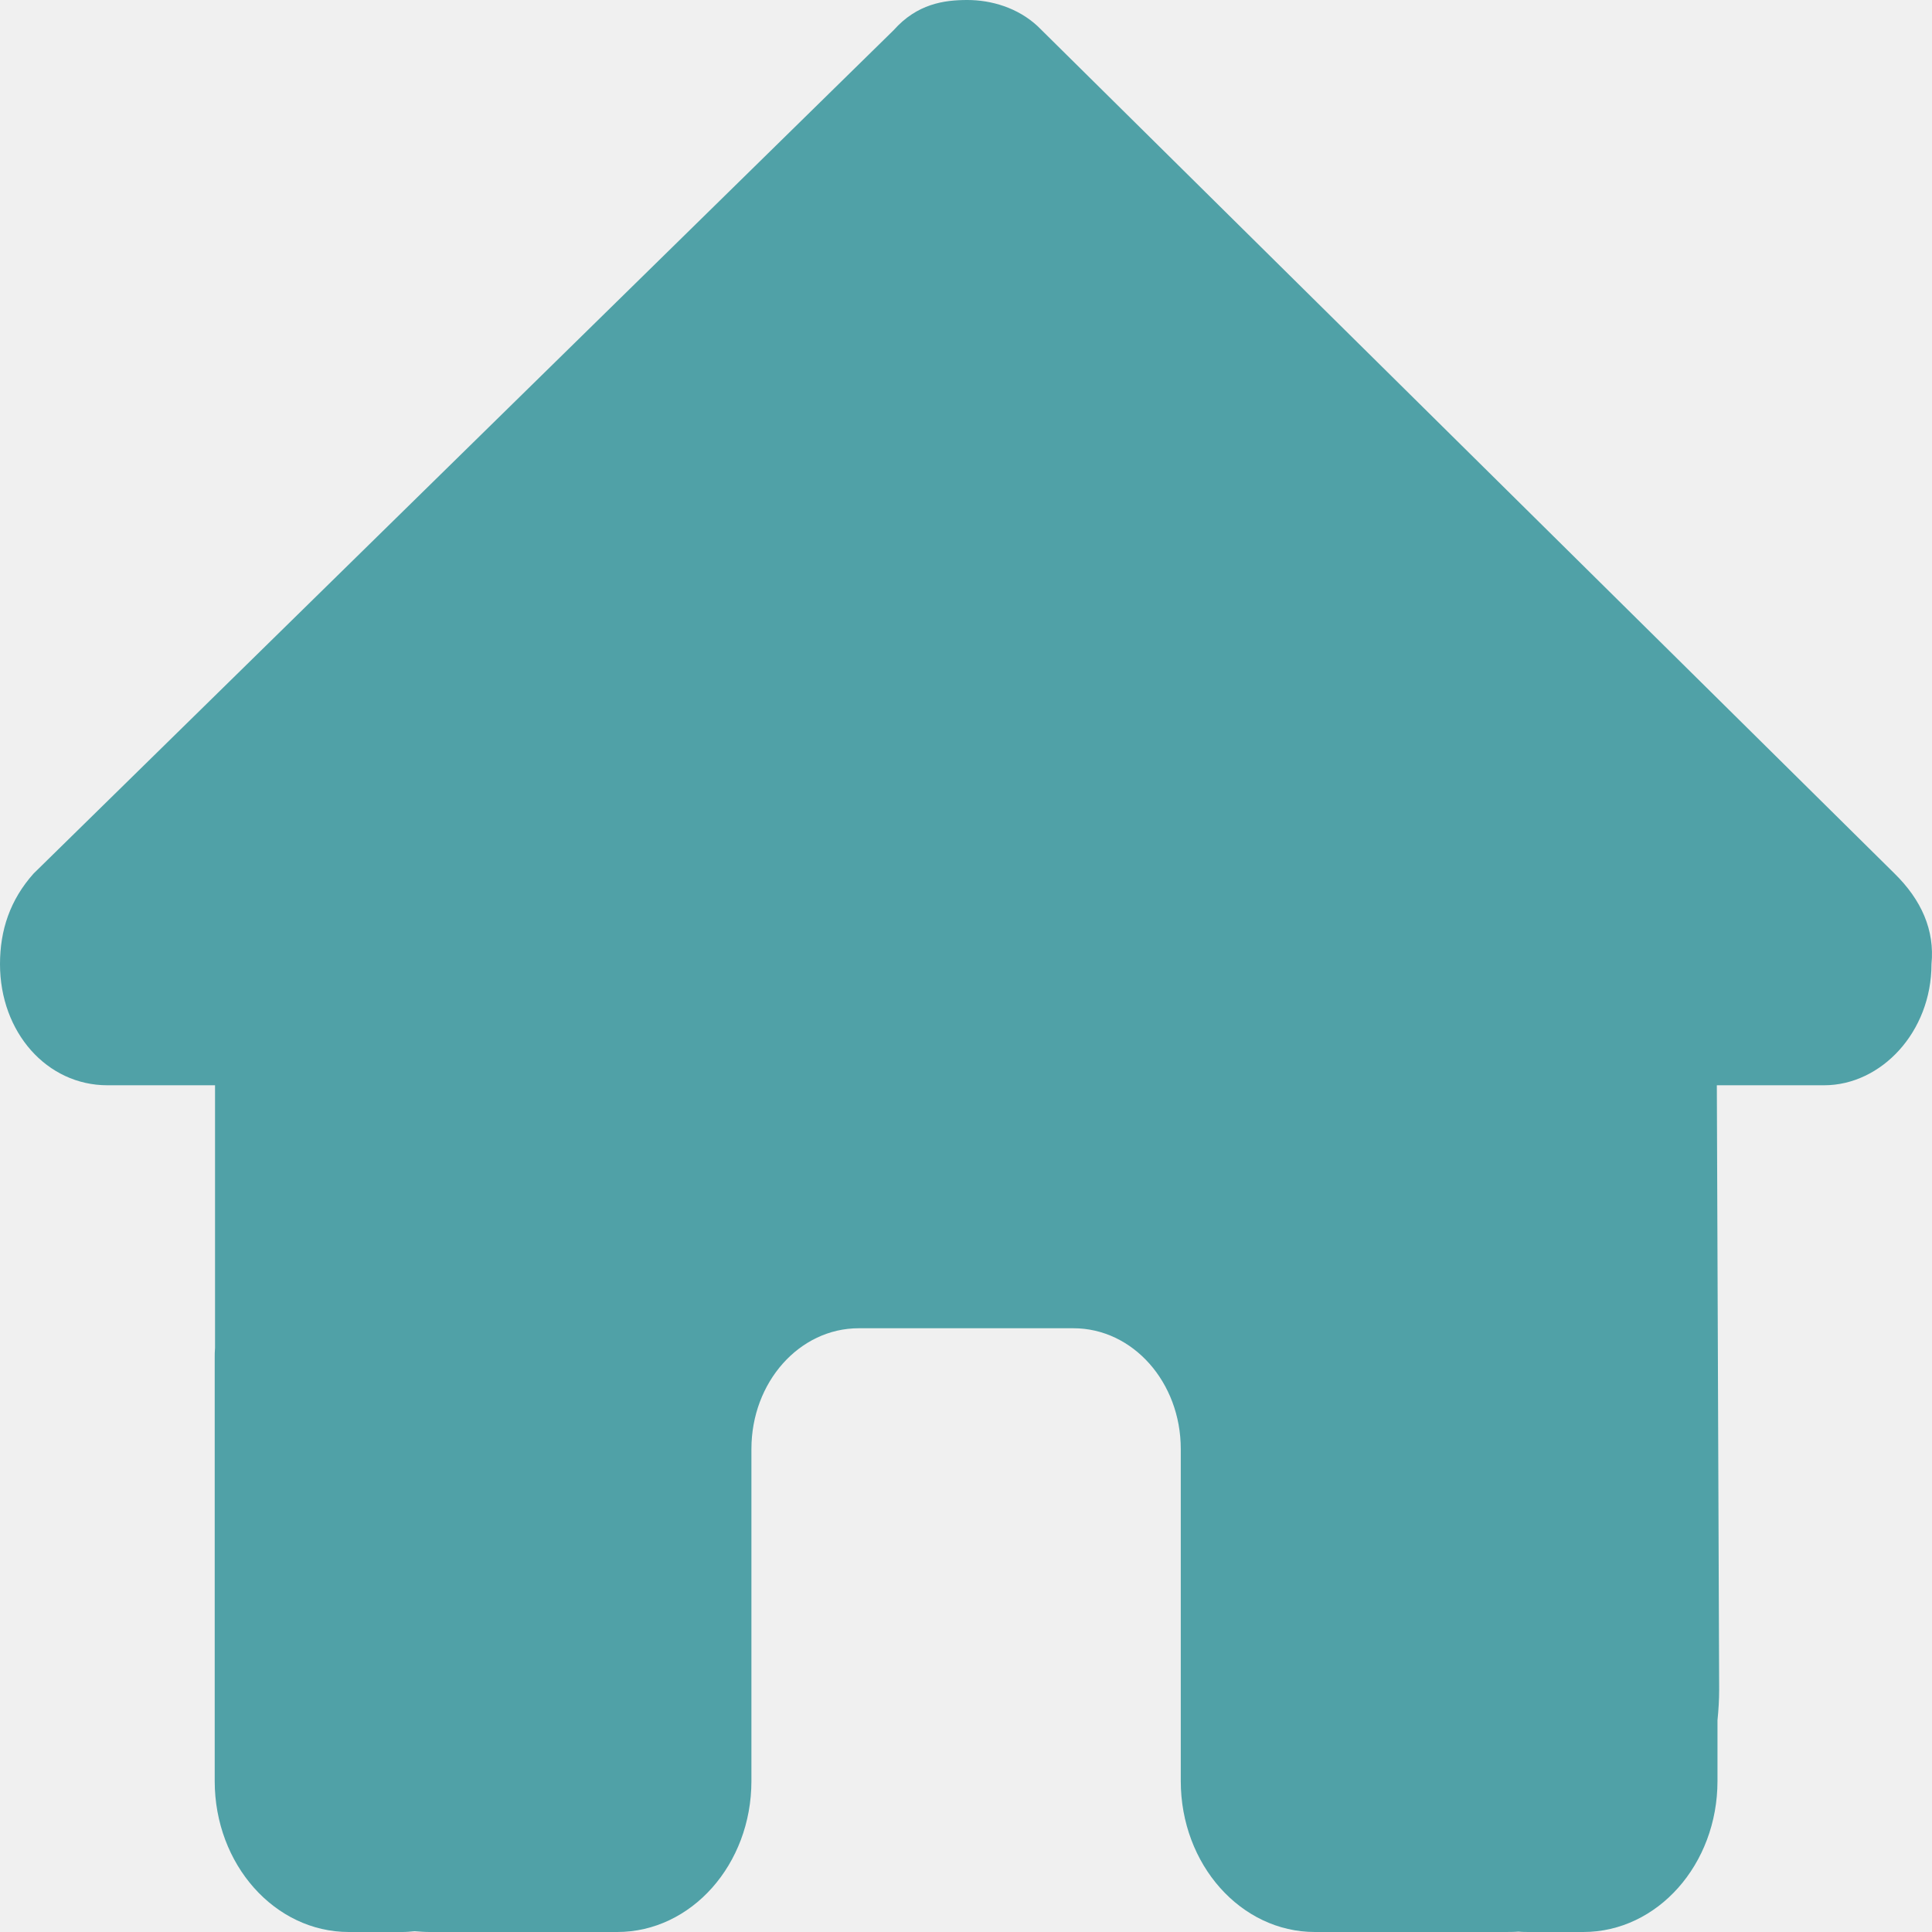
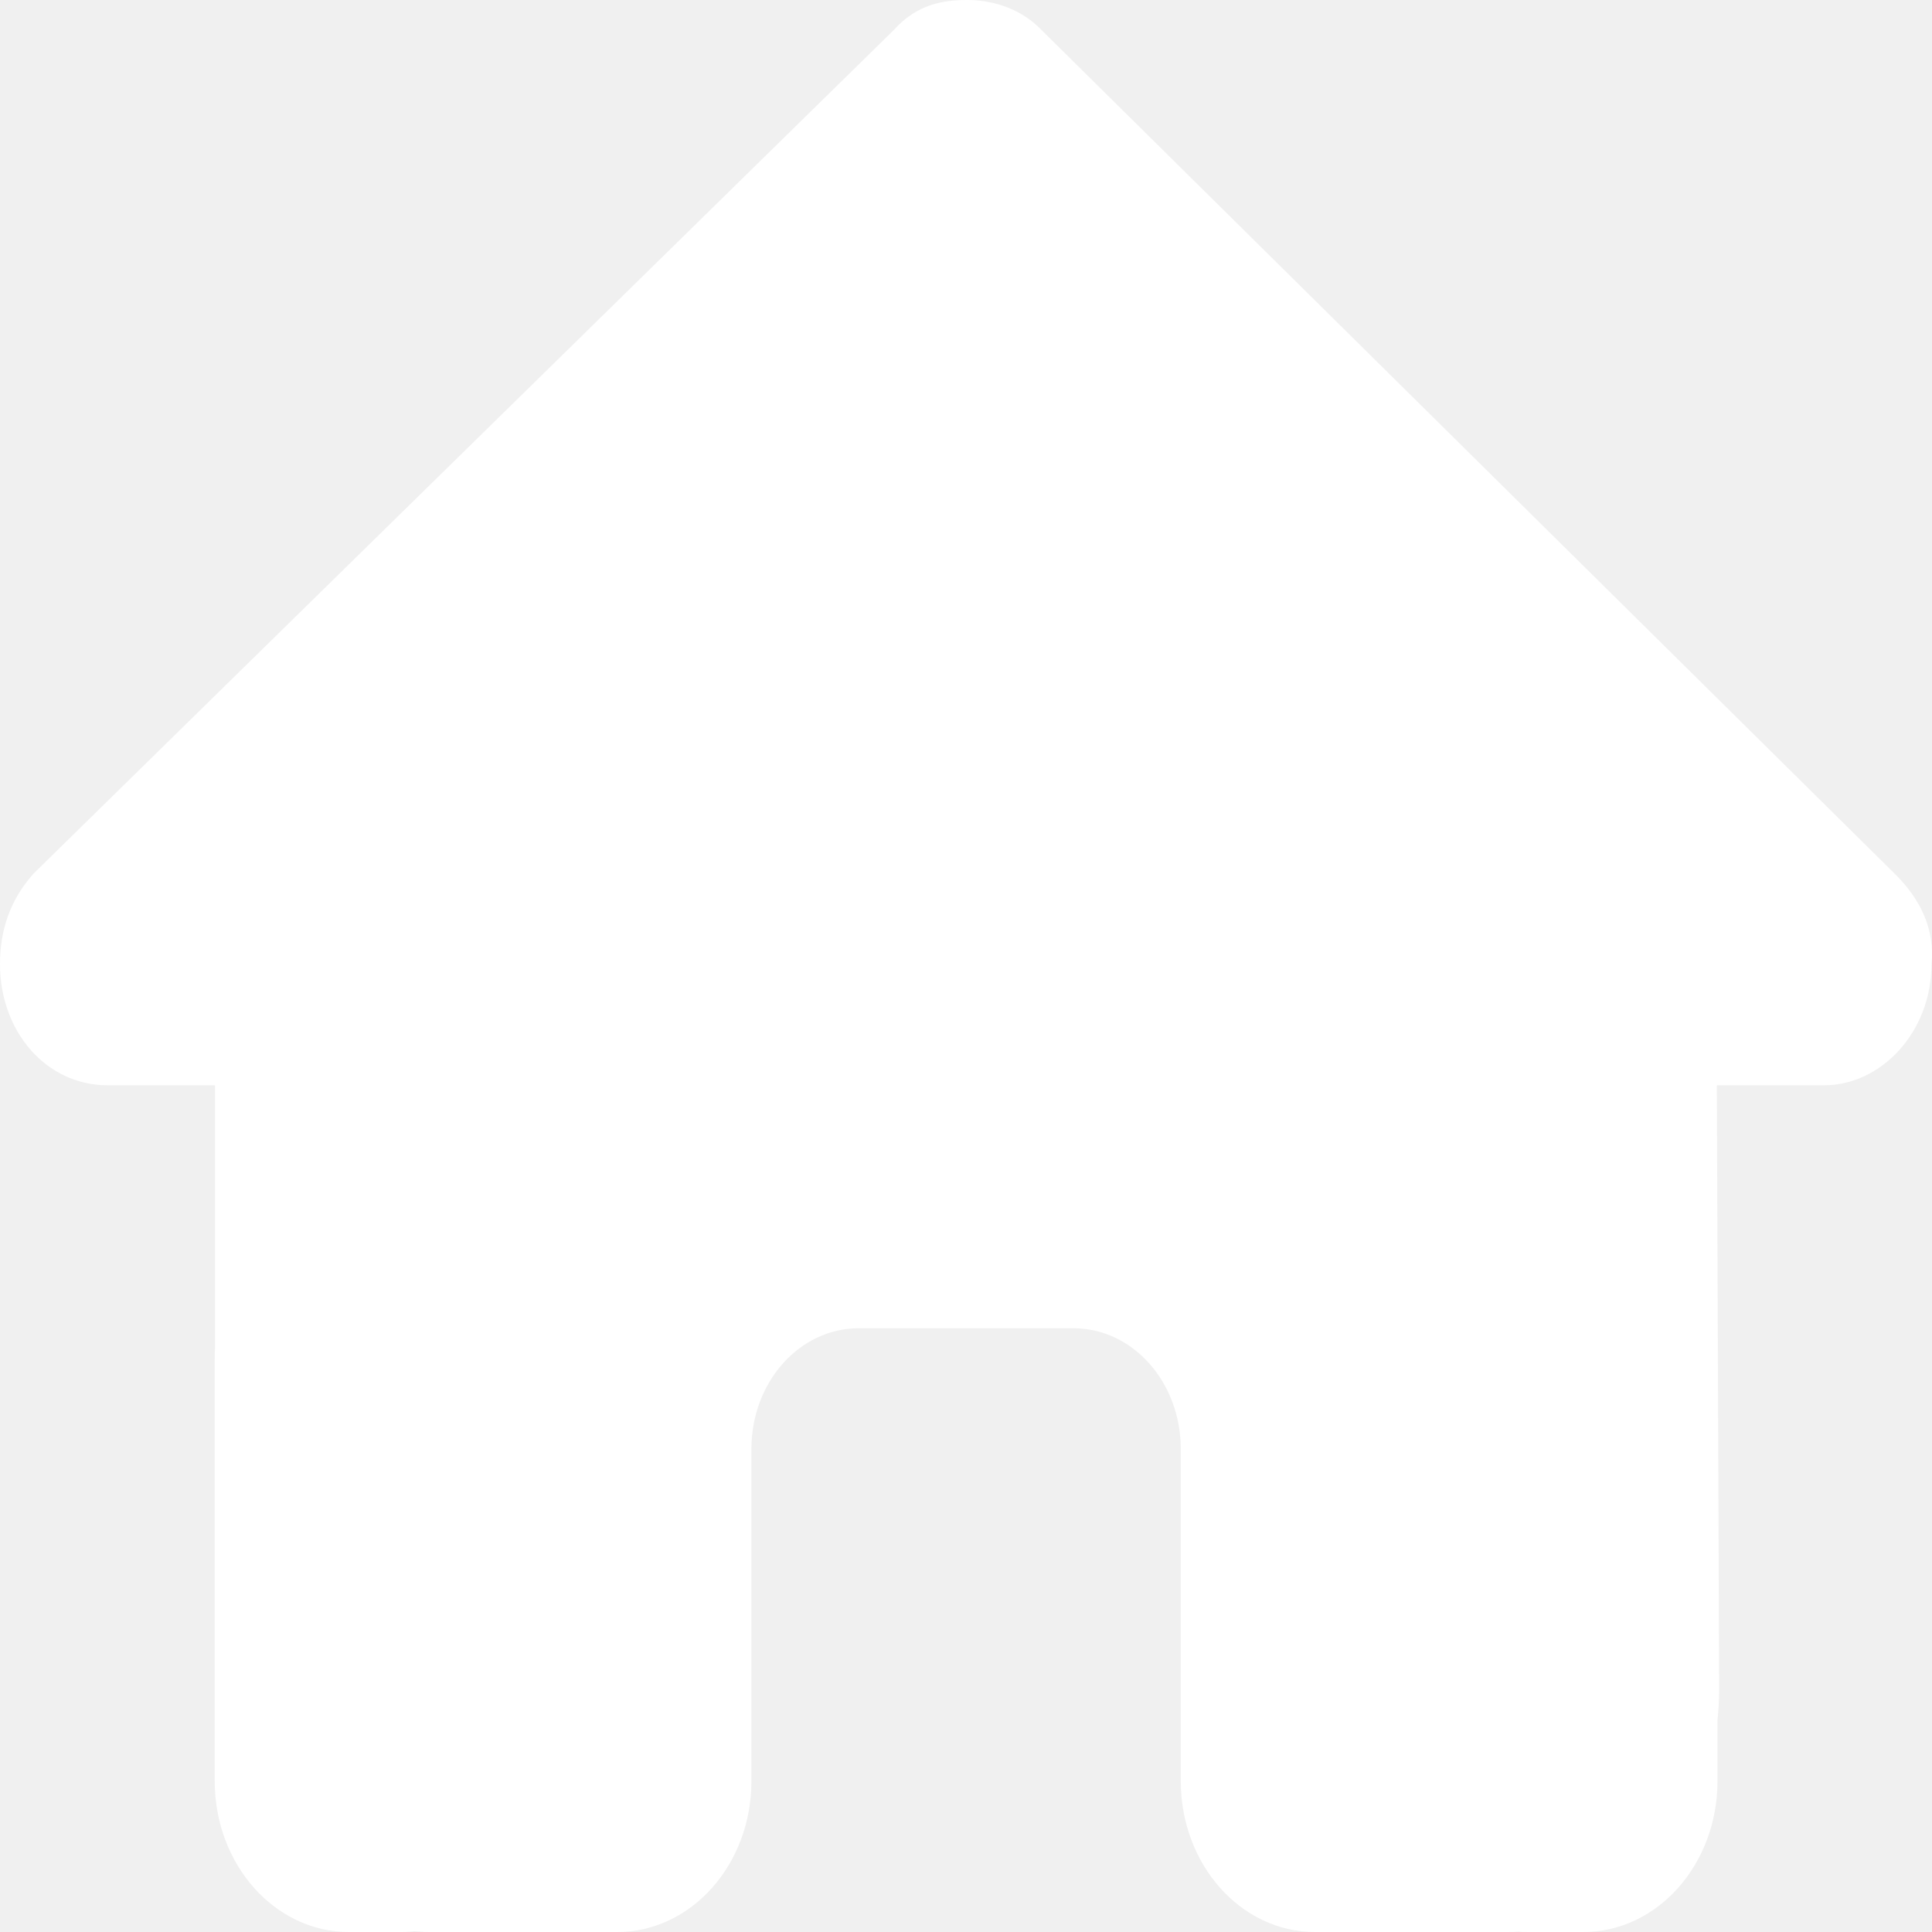
<svg xmlns="http://www.w3.org/2000/svg" width="30" height="30" viewBox="0 0 30 30" fill="none">
-   <path d="M29.992 14.971C29.992 16.025 29.211 16.852 28.325 16.852H26.659L26.695 26.238C26.695 26.396 26.685 26.555 26.669 26.713V27.656C26.669 28.951 25.737 30 24.585 30H23.752C23.695 30 23.637 30 23.58 29.994C23.507 30 23.434 30 23.361 30H21.669H20.418C19.267 30 18.335 28.951 18.335 27.656V26.25V22.5C18.335 21.463 17.59 20.625 16.668 20.625H13.335C12.412 20.625 11.668 21.463 11.668 22.5V26.25V27.656C11.668 28.951 10.735 30 9.584 30H8.334H6.672C6.594 30 6.516 29.994 6.438 29.988C6.376 29.994 6.313 30 6.251 30H5.417C4.266 30 3.334 28.951 3.334 27.656V21.094C3.334 21.041 3.334 20.982 3.339 20.93V16.852H1.667C0.729 16.852 0 16.031 0 14.971C0 14.443 0.156 13.975 0.521 13.565L13.876 0.469C14.241 0.059 14.658 0 15.022 0C15.387 0 15.803 0.117 16.116 0.41L29.419 13.565C29.836 13.975 30.044 14.443 29.992 14.971Z" fill="#50A1A7" />
+   <path d="M29.992 14.971C29.992 16.025 29.211 16.852 28.325 16.852H26.659L26.695 26.238C26.695 26.396 26.685 26.555 26.669 26.713V27.656C26.669 28.951 25.737 30 24.585 30H23.752C23.695 30 23.637 30 23.58 29.994C23.507 30 23.434 30 23.361 30H21.669H20.418C19.267 30 18.335 28.951 18.335 27.656V26.25V22.5C18.335 21.463 17.59 20.625 16.668 20.625H13.335C12.412 20.625 11.668 21.463 11.668 22.5V26.25V27.656C11.668 28.951 10.735 30 9.584 30H8.334H6.672C6.594 30 6.516 29.994 6.438 29.988C6.376 29.994 6.313 30 6.251 30H5.417C4.266 30 3.334 28.951 3.334 27.656V21.094C3.334 21.041 3.334 20.982 3.339 20.93V16.852H1.667C0.729 16.852 0 16.031 0 14.971C0 14.443 0.156 13.975 0.521 13.565L13.876 0.469C14.241 0.059 14.658 0 15.022 0C15.387 0 15.803 0.117 16.116 0.41L29.419 13.565C29.836 13.975 30.044 14.443 29.992 14.971Z" fill="white" />
</svg>
